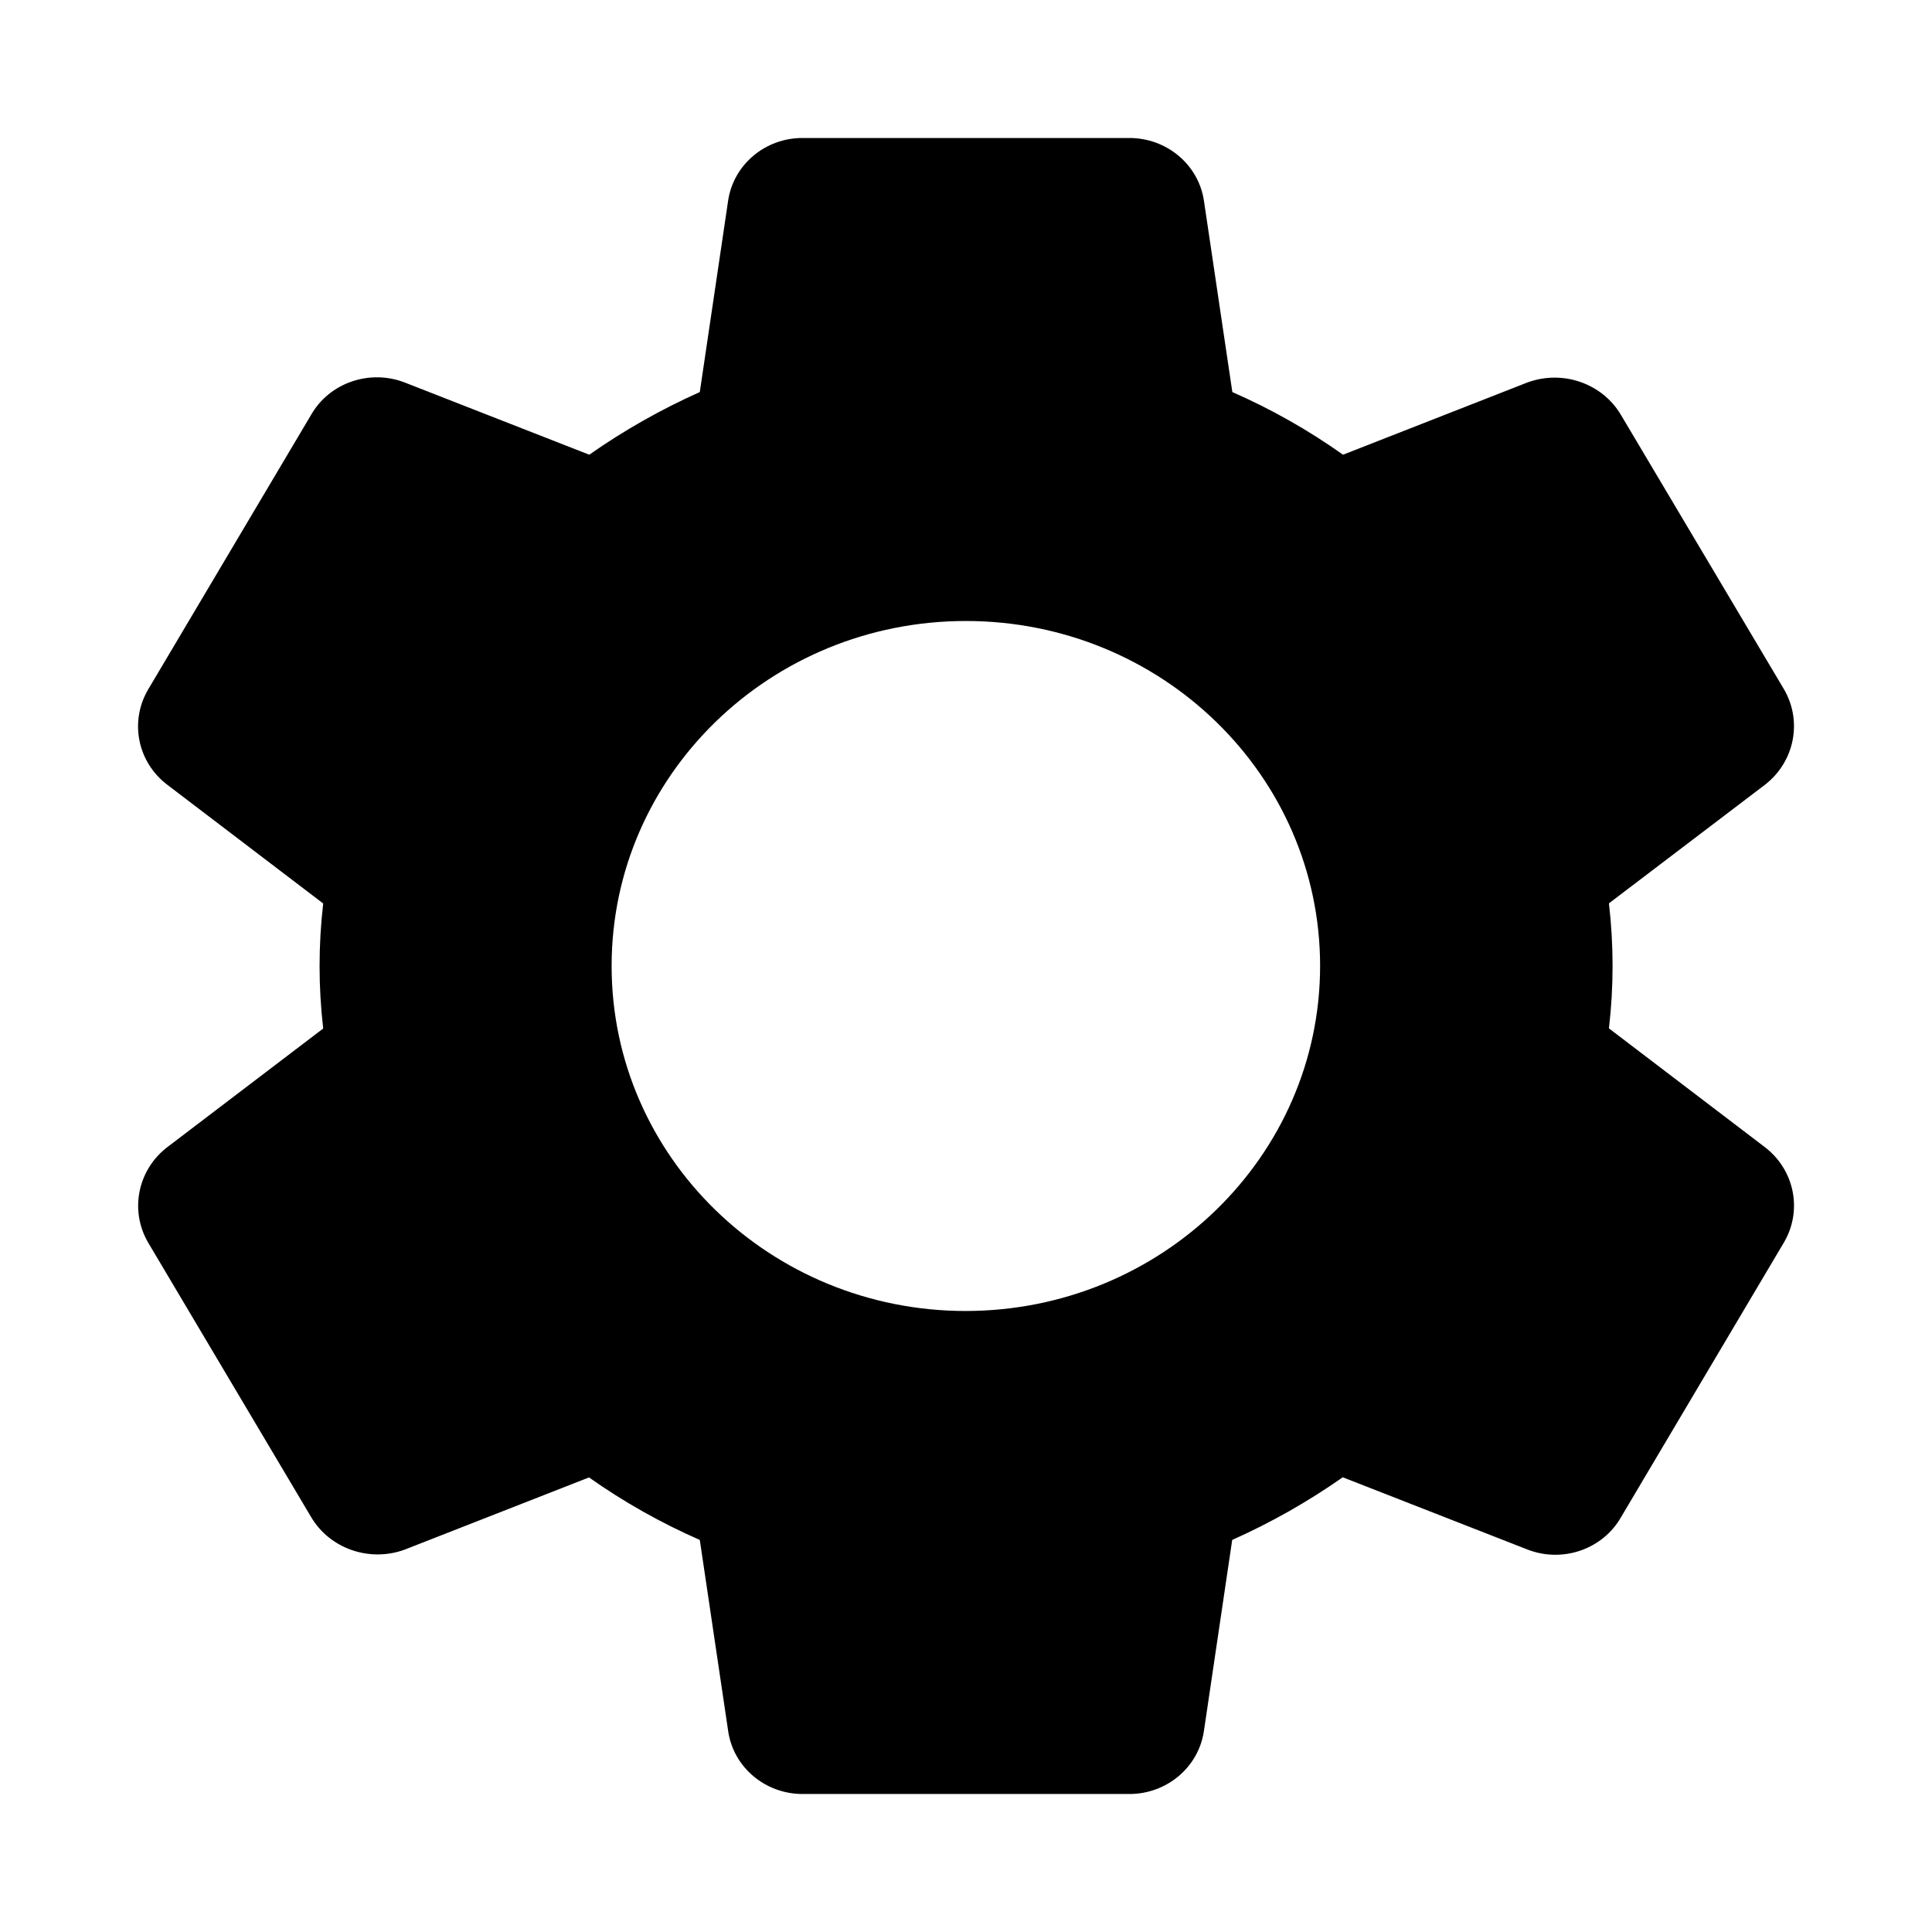
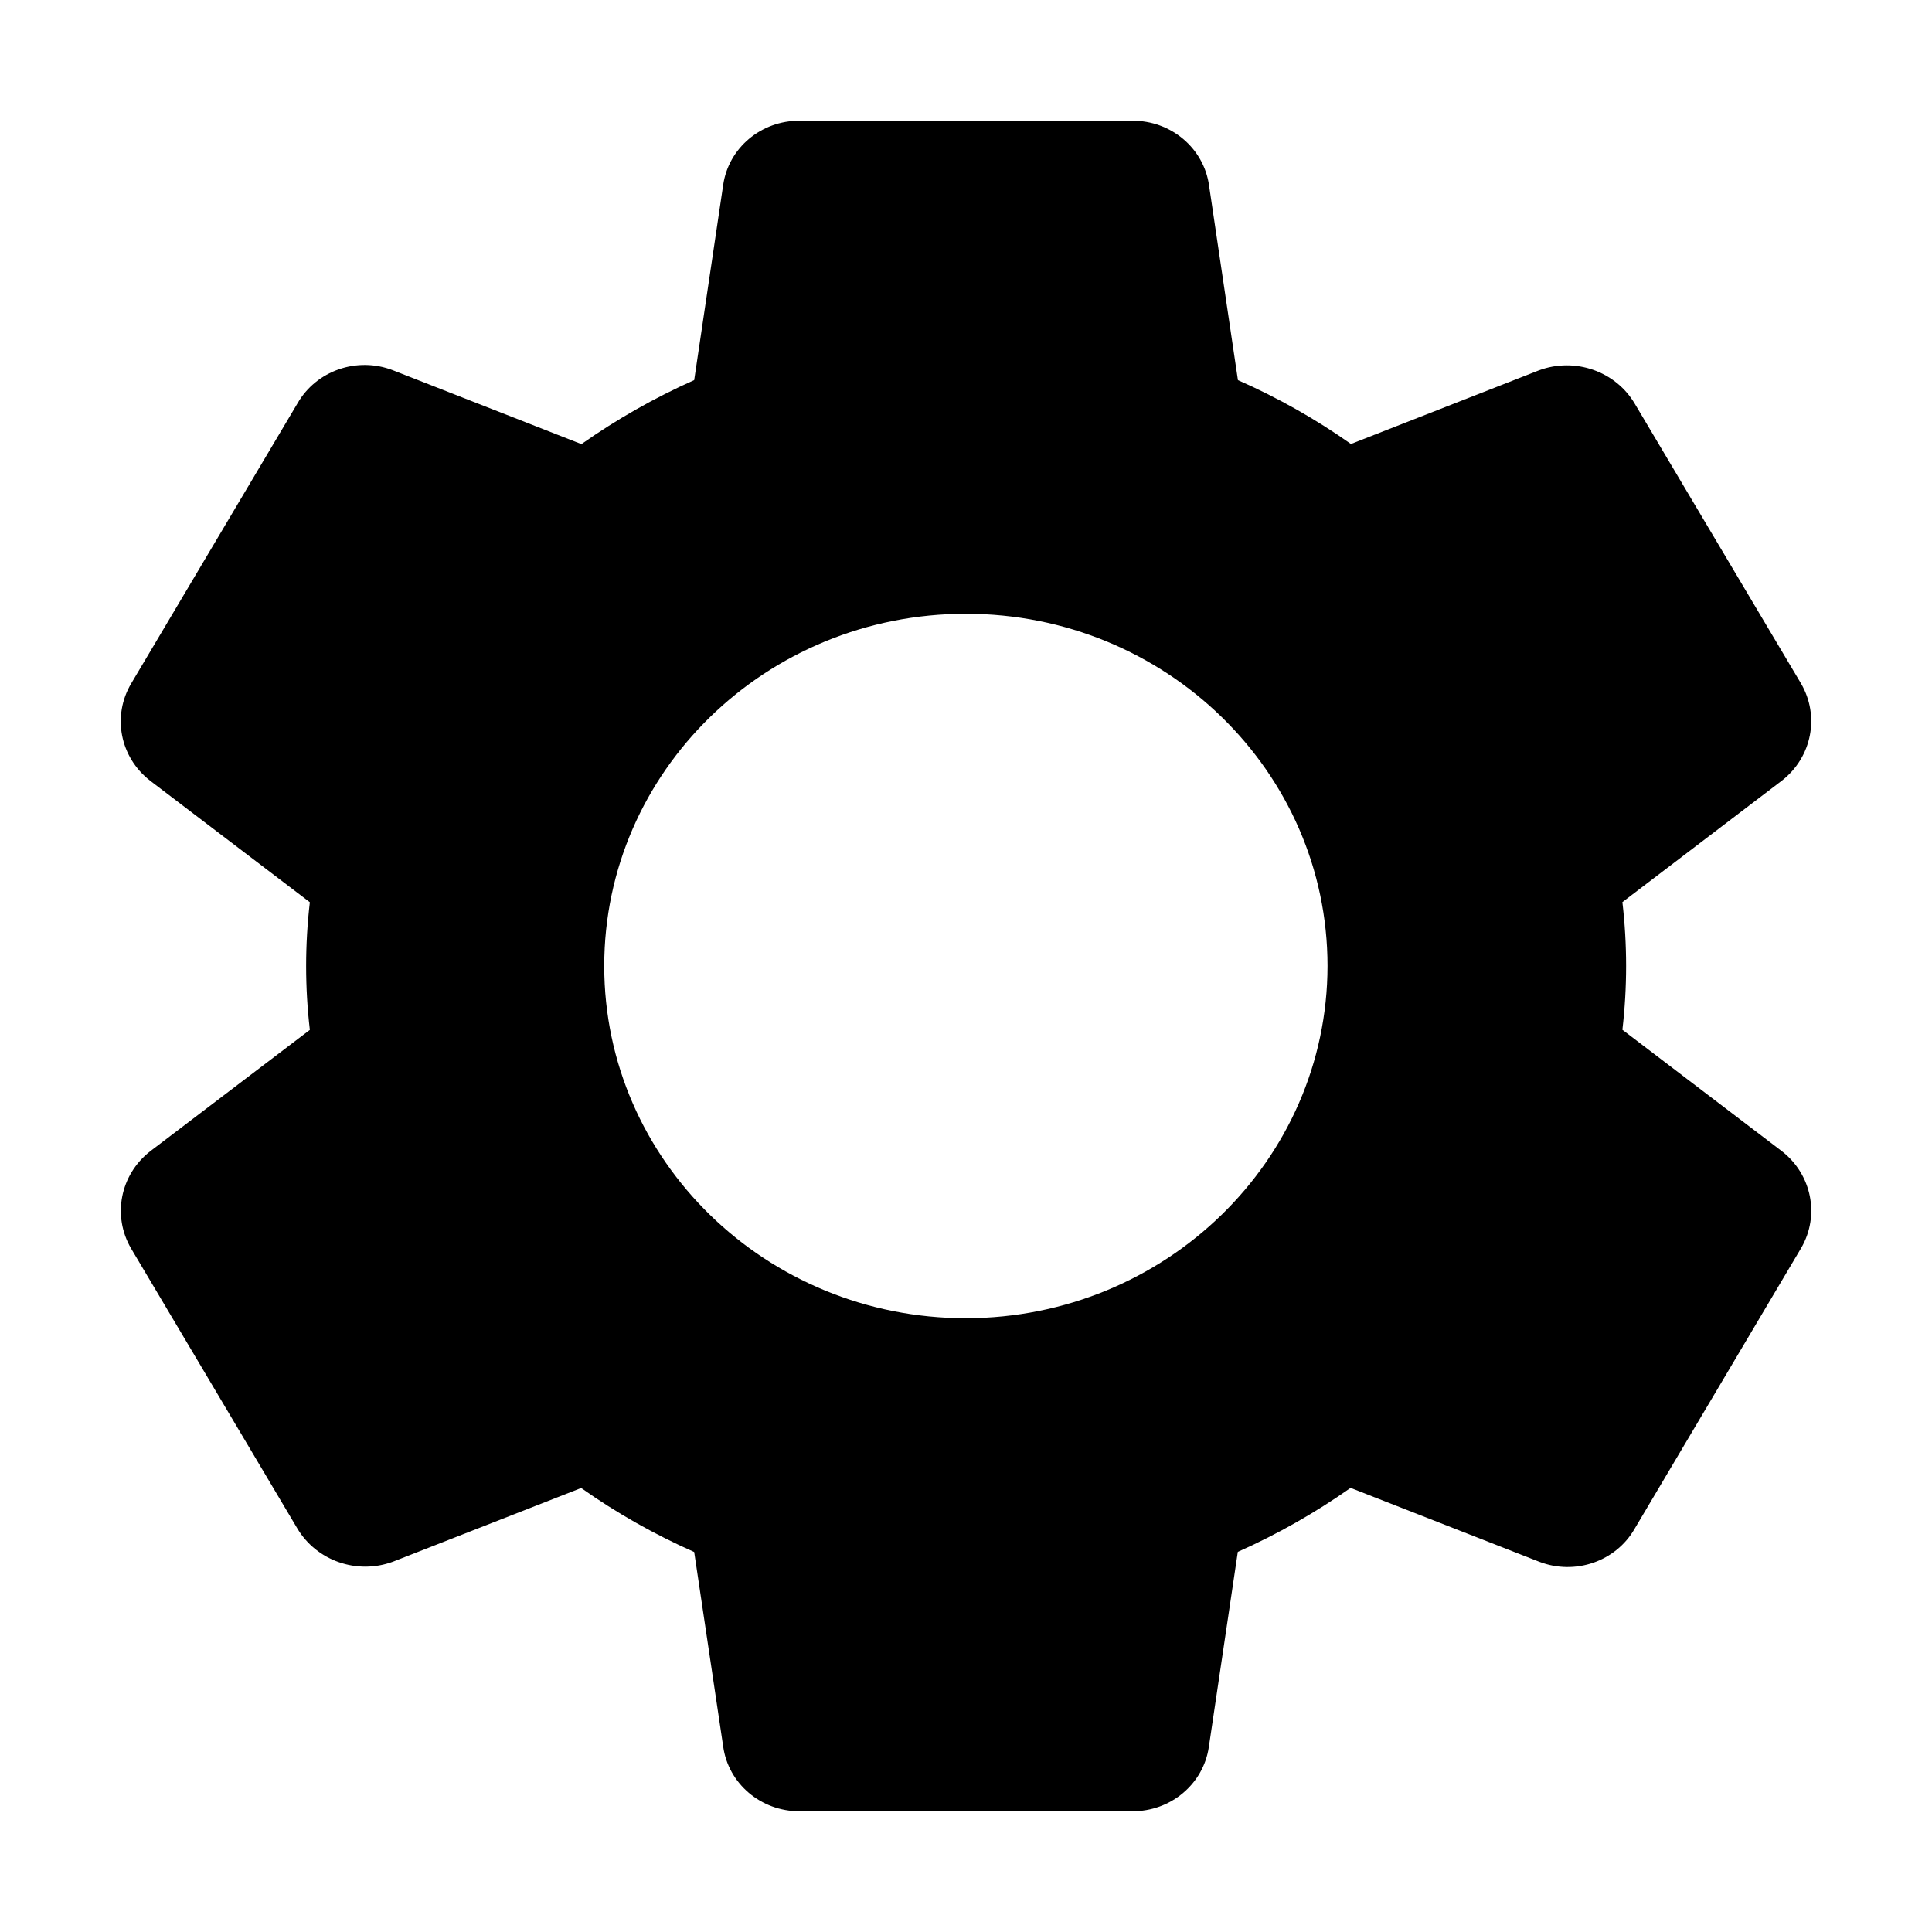
- <svg xmlns="http://www.w3.org/2000/svg" viewBox="0 0 14 14" fill="none" class="ods-icon">
-   <path d="M12.792 8.315L11.659 7.452C11.694 7.151 11.694 6.848 11.659 6.546L12.793 5.684C13.005 5.517 13.062 5.225 12.927 4.994L11.748 3.01C11.613 2.778 11.324 2.677 11.067 2.772L9.732 3.295C9.481 3.117 9.213 2.965 8.93 2.841L8.725 1.46C8.688 1.195 8.455 0.998 8.18 1H5.818C5.546 0.998 5.314 1.193 5.276 1.456L5.071 2.841C4.789 2.967 4.521 3.119 4.27 3.295L2.931 2.771C2.677 2.674 2.388 2.774 2.255 3.005L1.076 4.992C0.937 5.224 0.994 5.519 1.21 5.685L2.342 6.547C2.307 6.848 2.307 7.152 2.342 7.453L1.208 8.316C0.996 8.482 0.939 8.775 1.074 9.005L2.252 10.989C2.387 11.222 2.677 11.323 2.933 11.229L4.268 10.706C4.519 10.883 4.788 11.035 5.071 11.159L5.276 12.54C5.312 12.804 5.544 13.001 5.818 13H8.18C8.453 13.002 8.685 12.807 8.724 12.544L8.929 11.159C9.211 11.033 9.479 10.881 9.73 10.705L11.07 11.229C11.324 11.327 11.613 11.227 11.746 10.995L12.929 9C13.062 8.77 13.004 8.48 12.792 8.315ZM6.999 9.5C5.581 9.5 4.432 8.381 4.432 7C4.432 5.619 5.581 4.5 6.999 4.5C8.417 4.5 9.566 5.619 9.566 7C9.565 8.38 8.416 9.498 6.999 9.5Z" fill="currentColor" />
+ <svg xmlns="http://www.w3.org/2000/svg" viewBox="0 0 16 16" fill="none" class="ods-icon">
+   <path d="M14.757 9.534L13.436 8.528C13.477 8.177 13.477 7.822 13.436 7.471L14.758 6.464C15.006 6.27 15.072 5.929 14.915 5.66L13.54 3.346C13.382 3.075 13.044 2.956 12.745 3.067L11.188 3.677C10.895 3.47 10.581 3.293 10.252 3.148L10.013 1.537C9.97 1.227 9.697 0.997 9.377 1H6.621C6.303 0.998 6.033 1.226 5.989 1.532L5.749 3.148C5.421 3.294 5.108 3.472 4.815 3.678L3.253 3.066C2.957 2.952 2.62 3.069 2.464 3.34L1.088 5.658C0.926 5.928 0.993 6.272 1.244 6.466L2.566 7.472C2.525 7.823 2.525 8.178 2.566 8.529L1.243 9.535C0.995 9.729 0.928 10.07 1.086 10.34L2.46 12.654C2.619 12.925 2.956 13.044 3.255 12.933L4.813 12.323C5.106 12.53 5.419 12.707 5.749 12.853L5.989 14.463C6.031 14.771 6.302 15.001 6.621 15H9.377C9.695 15.002 9.966 14.775 10.011 14.468L10.251 12.852C10.579 12.706 10.892 12.528 11.185 12.322L12.748 12.934C13.045 13.048 13.382 12.931 13.537 12.661L14.918 10.333C15.072 10.065 15.004 9.726 14.757 9.534ZM7.999 10.917C6.345 10.917 5.004 9.611 5.004 8C5.004 6.389 6.345 5.083 7.999 5.083C9.653 5.083 10.994 6.389 10.994 8C10.992 9.61 9.652 10.915 7.999 10.917Z" fill="currentColor" />
</svg>
